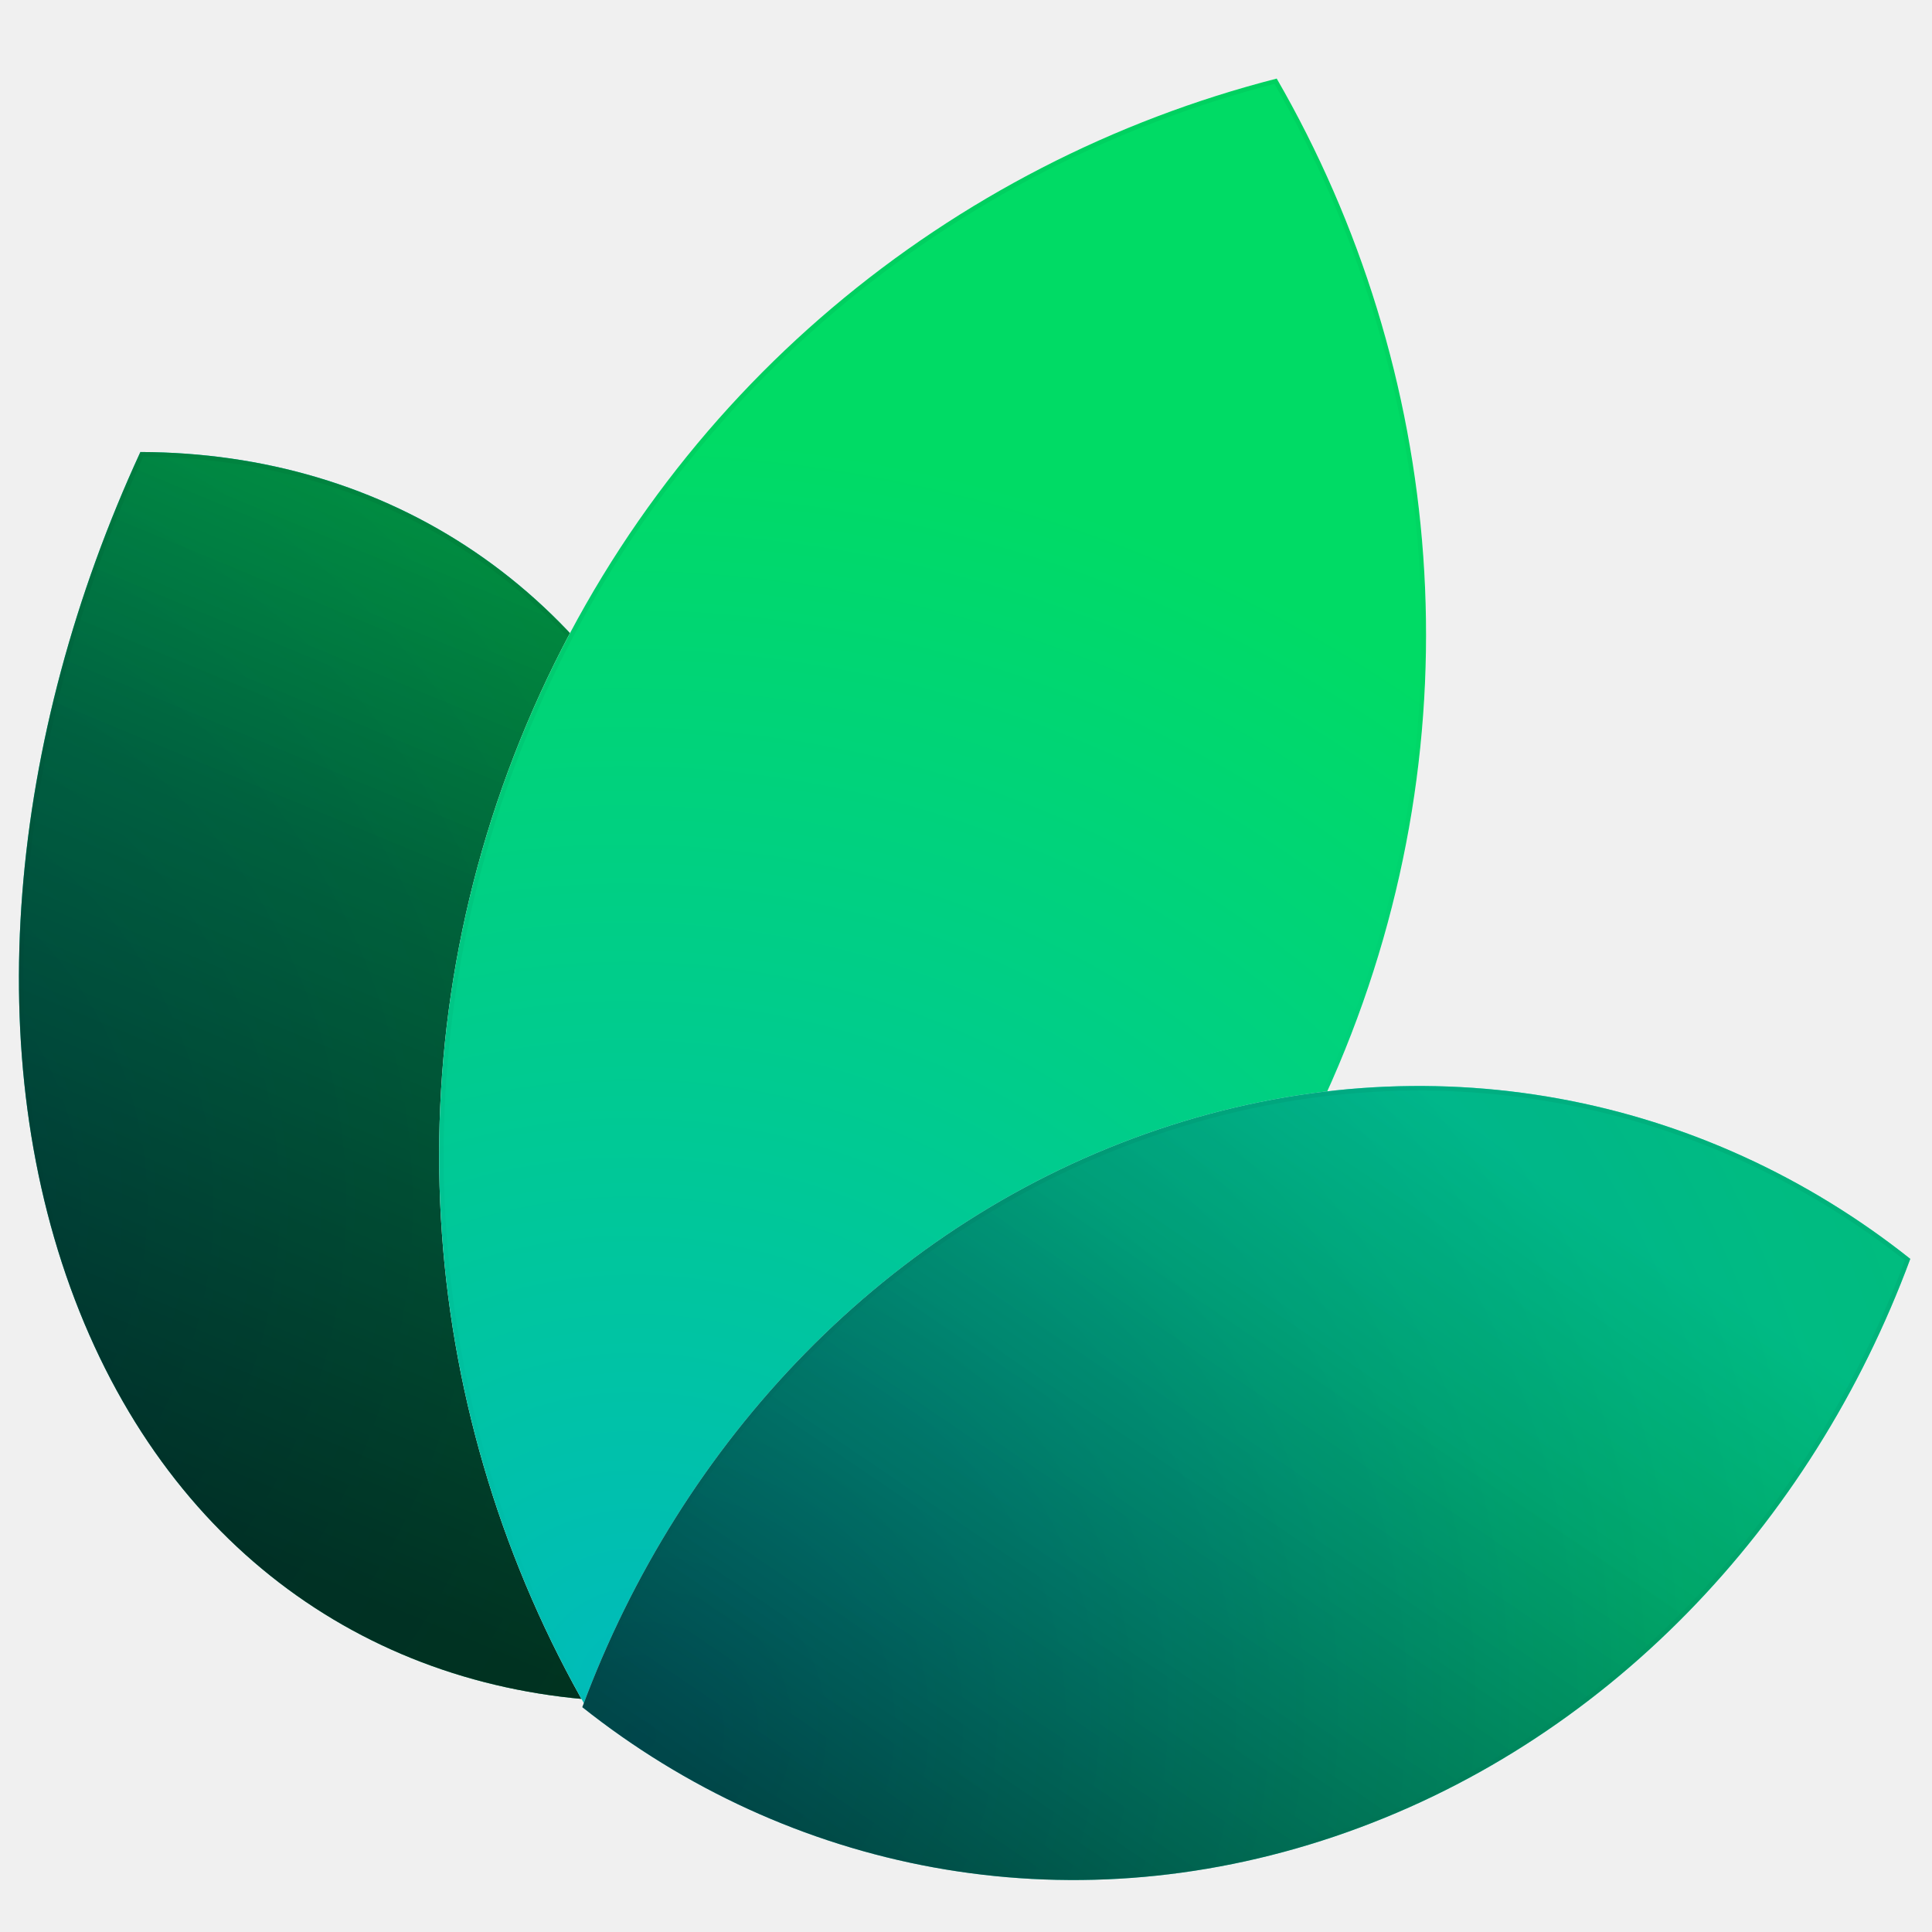
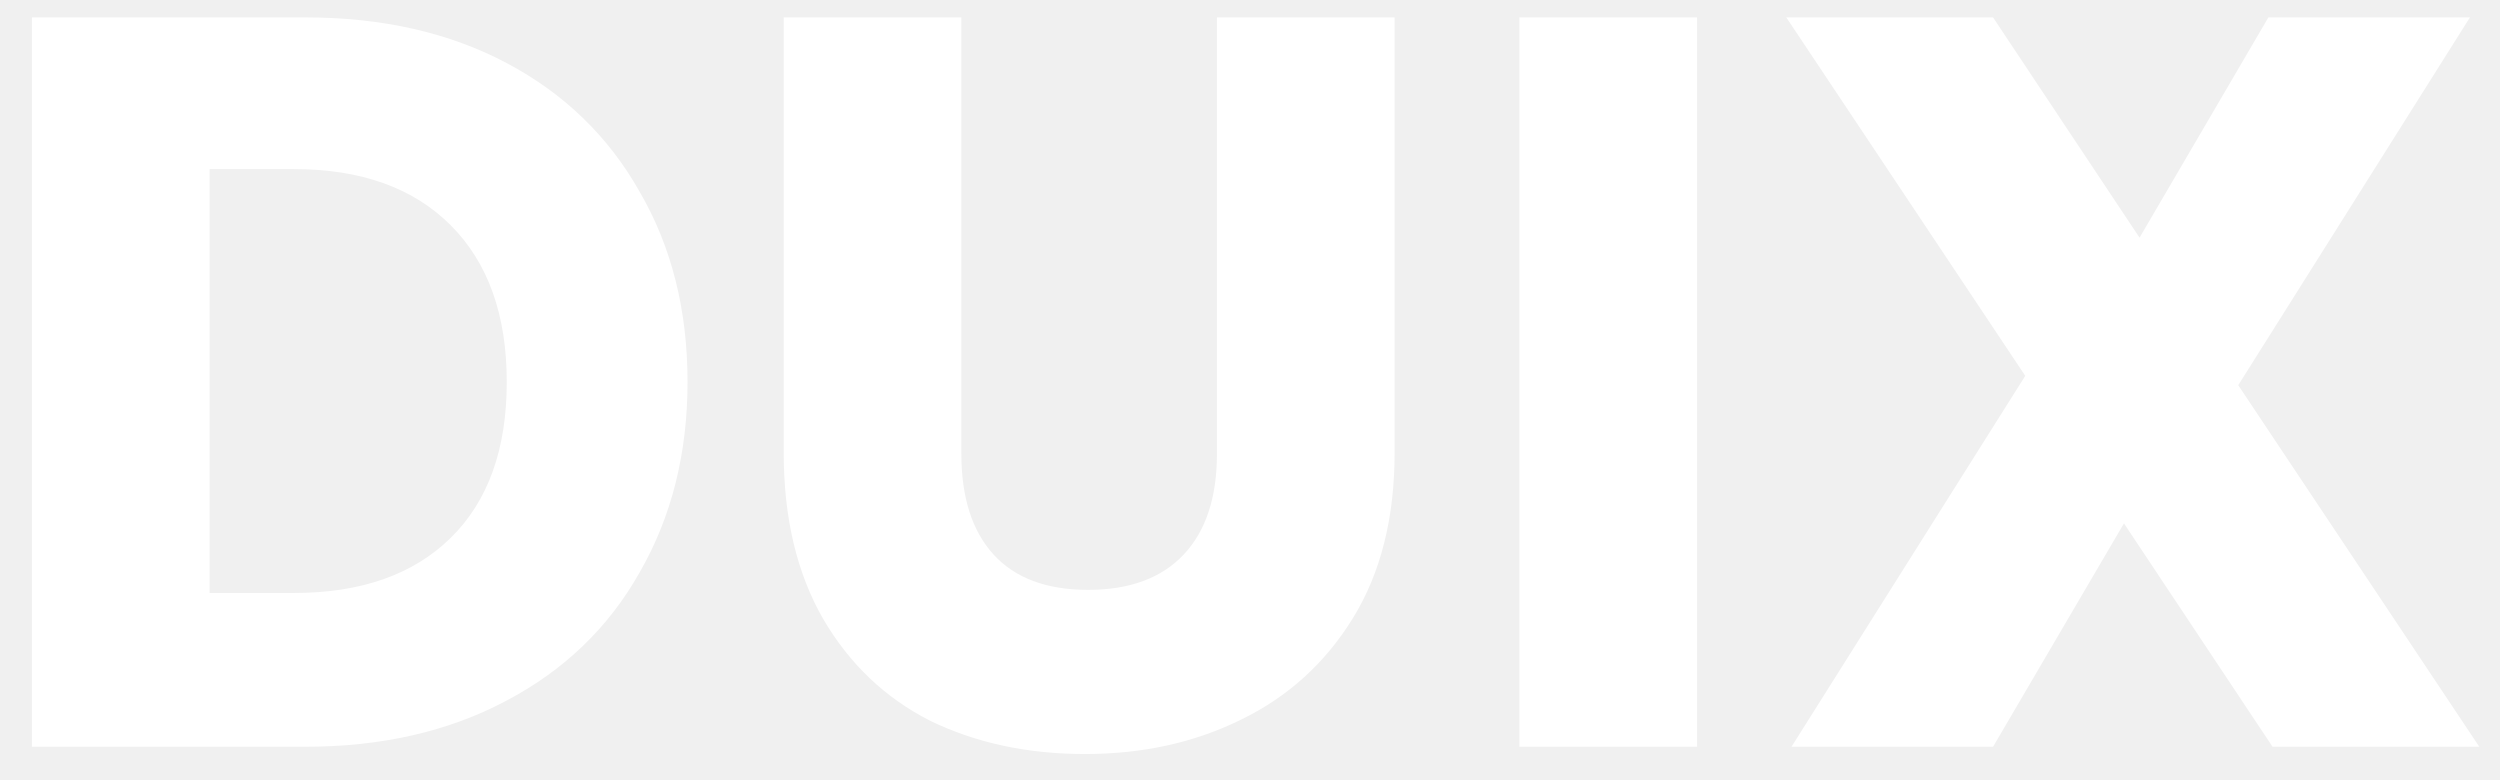
- <svg xmlns="http://www.w3.org/2000/svg" width="24" height="24" viewBox="0 0 24 24" fill="none">
-   <path d="M7.953 21.139C4.896 21.13 2.255 19.458 0.987 16.29C-0.28 13.121 0.109 9.163 1.744 5.615C4.801 5.624 7.442 7.296 8.71 10.465C9.977 13.633 9.588 17.591 7.953 21.139Z" fill="white" />
-   <path d="M7.953 21.139C4.896 21.13 2.255 19.458 0.987 16.29C-0.28 13.121 0.109 9.163 1.744 5.615C4.801 5.624 7.442 7.296 8.71 10.465C9.977 13.633 9.588 17.591 7.953 21.139Z" fill="url(#paint0_radial_101_2703)" />
-   <path d="M7.953 21.139C4.896 21.13 2.255 19.458 0.987 16.29C-0.28 13.121 0.109 9.163 1.744 5.615C4.801 5.624 7.442 7.296 8.71 10.465C9.977 13.633 9.588 17.591 7.953 21.139Z" fill="black" fill-opacity="0.5" style="mix-blend-mode:hard-light" />
-   <path d="M7.953 21.139C4.896 21.13 2.255 19.458 0.987 16.29C-0.28 13.121 0.109 9.163 1.744 5.615C4.801 5.624 7.442 7.296 8.71 10.465C9.977 13.633 9.588 17.591 7.953 21.139Z" fill="url(#paint1_linear_101_2703)" fill-opacity="0.5" style="mix-blend-mode:hard-light" />
-   <path d="M8.684 10.476C9.945 13.63 9.561 17.572 7.935 21.111C4.897 21.096 2.274 19.431 1.013 16.279C-0.248 13.124 0.136 9.182 1.762 5.643C4.8 5.659 7.423 7.324 8.684 10.476Z" stroke="url(#paint2_linear_101_2703)" stroke-opacity="0.05" stroke-width="0.056" />
-   <path d="M7.31 21.257C11.354 20.221 14.884 17.375 16.628 13.236C18.373 9.097 17.945 4.587 15.86 0.976C11.816 2.012 8.287 4.858 6.542 8.998C4.797 13.137 5.225 17.646 7.31 21.257Z" fill="white" />
-   <path d="M7.31 21.257C11.354 20.221 14.884 17.375 16.628 13.236C18.373 9.097 17.945 4.587 15.86 0.976C11.816 2.012 8.287 4.858 6.542 8.998C4.797 13.137 5.225 17.646 7.31 21.257Z" fill="url(#paint3_radial_101_2703)" />
-   <path d="M16.603 13.225C14.864 17.349 11.351 20.187 7.324 21.225C5.253 17.624 4.829 13.132 6.568 9.009C8.306 4.885 11.819 2.047 15.846 1.009C17.918 4.61 18.341 9.101 16.603 13.225Z" stroke="url(#paint4_linear_101_2703)" stroke-opacity="0.05" stroke-width="0.056" />
-   <path d="M7.234 21.207C9.789 23.237 13.21 23.951 16.577 22.814C19.944 21.677 22.506 18.945 23.73 15.638C21.175 13.608 17.754 12.894 14.387 14.031C11.02 15.168 8.458 17.901 7.234 21.207Z" fill="white" />
-   <path d="M7.234 21.207C9.789 23.237 13.21 23.951 16.577 22.814C19.944 21.677 22.506 18.945 23.73 15.638C21.175 13.608 17.754 12.894 14.387 14.031C11.02 15.168 8.458 17.901 7.234 21.207Z" fill="url(#paint5_radial_101_2703)" />
-   <path d="M7.234 21.207C9.789 23.237 13.21 23.951 16.577 22.814C19.944 21.677 22.506 18.945 23.73 15.638C21.175 13.608 17.754 12.894 14.387 14.031C11.02 15.168 8.458 17.901 7.234 21.207Z" fill="black" fill-opacity="0.2" style="mix-blend-mode:hard-light" />
-   <path d="M7.234 21.207C9.789 23.237 13.21 23.951 16.577 22.814C19.944 21.677 22.506 18.945 23.73 15.638C21.175 13.608 17.754 12.894 14.387 14.031C11.02 15.168 8.458 17.901 7.234 21.207Z" fill="url(#paint6_linear_101_2703)" fill-opacity="0.5" style="mix-blend-mode:hard-light" />
-   <path d="M16.568 22.787C13.218 23.918 9.814 23.212 7.267 21.198C8.492 17.907 11.044 15.189 14.396 14.058C17.747 12.927 21.15 13.633 23.697 15.648C22.472 18.938 19.92 21.656 16.568 22.787Z" stroke="url(#paint7_linear_101_2703)" stroke-opacity="0.05" stroke-width="0.056" />
-   <defs>
-     <radialGradient id="paint0_radial_101_2703" cx="0" cy="0" r="1" gradientUnits="userSpaceOnUse" gradientTransform="translate(-3.00503 15.023) rotate(-10.029) scale(17.9572 17.784)">
-       <stop stop-color="#00B0BB" />
-       <stop offset="1" stop-color="#00DB65" />
-     </radialGradient>
-     <linearGradient id="paint1_linear_101_2703" x1="7.39" y1="4.813" x2="1.63" y2="18.689" gradientUnits="userSpaceOnUse">
-       <stop stop-color="#18E299" />
-       <stop offset="1" />
-     </linearGradient>
-     <linearGradient id="paint2_linear_101_2703" x1="7.948" y1="8.016" x2="1.761" y2="18.746" gradientUnits="userSpaceOnUse">
-       <stop />
-       <stop offset="1" stop-opacity="0" />
-     </linearGradient>
-     <radialGradient id="paint3_radial_101_2703" cx="0" cy="0" r="1" gradientUnits="userSpaceOnUse" gradientTransform="translate(8.11404 20.8822) rotate(-75.7542) scale(21.6246 23.7772)">
-       <stop stop-color="#00BBBB" />
-       <stop offset="0.713" stop-color="#00DB65" />
-     </radialGradient>
-     <linearGradient id="paint4_linear_101_2703" x1="7.602" y1="5.871" x2="15.556" y2="16.372" gradientUnits="userSpaceOnUse">
-       <stop />
-       <stop offset="1" stop-opacity="0" />
-     </linearGradient>
-     <radialGradient id="paint5_radial_101_2703" cx="0" cy="0" r="1" gradientUnits="userSpaceOnUse" gradientTransform="translate(7.84537 21.5181) rotate(-20.3525) scale(18.5603 17.32)">
-       <stop stop-color="#00B0BB" />
-       <stop offset="1" stop-color="#00DB65" />
-     </radialGradient>
-     <linearGradient id="paint6_linear_101_2703" x1="16.808" y1="13.007" x2="10.041" y2="22.994" gradientUnits="userSpaceOnUse">
-       <stop stop-color="#00B1BC" />
-       <stop offset="1" />
-     </linearGradient>
-     <linearGradient id="paint7_linear_101_2703" x1="16.808" y1="13.007" x2="14.169" y2="23.841" gradientUnits="userSpaceOnUse">
-       <stop />
-       <stop offset="1" stop-opacity="0" />
-     </linearGradient>
-   </defs>
+ <svg xmlns="http://www.w3.org/2000/svg" width="77" height="24" viewBox="0 0 77 24" fill="none">
+   <path d="M9.4 0.536C11.768 0.536 13.837 1.005 15.608 1.944C17.379 2.883 18.744 4.205 19.704 5.912C20.685 7.597 21.176 9.549 21.176 11.768C21.176 13.965 20.685 15.917 19.704 17.624C18.744 19.331 17.368 20.653 15.576 21.592C13.805 22.531 11.747 23 9.4 23H0.984V0.536H9.4ZM9.048 18.264C11.117 18.264 12.728 17.699 13.88 16.568C15.032 15.437 15.608 13.837 15.608 11.768C15.608 9.699 15.032 8.088 13.88 6.936C12.728 5.784 11.117 5.208 9.048 5.208H6.456V18.264H9.048ZM29.61 0.536V13.976C29.61 15.32 29.941 16.355 30.602 17.08C31.263 17.805 32.234 18.168 33.514 18.168C34.794 18.168 35.775 17.805 36.458 17.08C37.141 16.355 37.482 15.32 37.482 13.976V0.536H42.954V13.944C42.954 15.949 42.527 17.645 41.674 19.032C40.821 20.419 39.669 21.464 38.218 22.168C36.789 22.872 35.189 23.224 33.418 23.224C31.647 23.224 30.058 22.883 28.65 22.2C27.263 21.496 26.165 20.451 25.354 19.064C24.543 17.656 24.138 15.949 24.138 13.944V0.536H29.61ZM52.269 0.536V23H46.797V0.536H52.269ZM69.994 23L65.418 16.12L61.386 23H55.178L62.378 11.576L55.018 0.536H61.386L65.898 7.32L69.866 0.536H76.074L68.938 11.864L76.362 23H69.994Z" fill="white" />
</svg>
